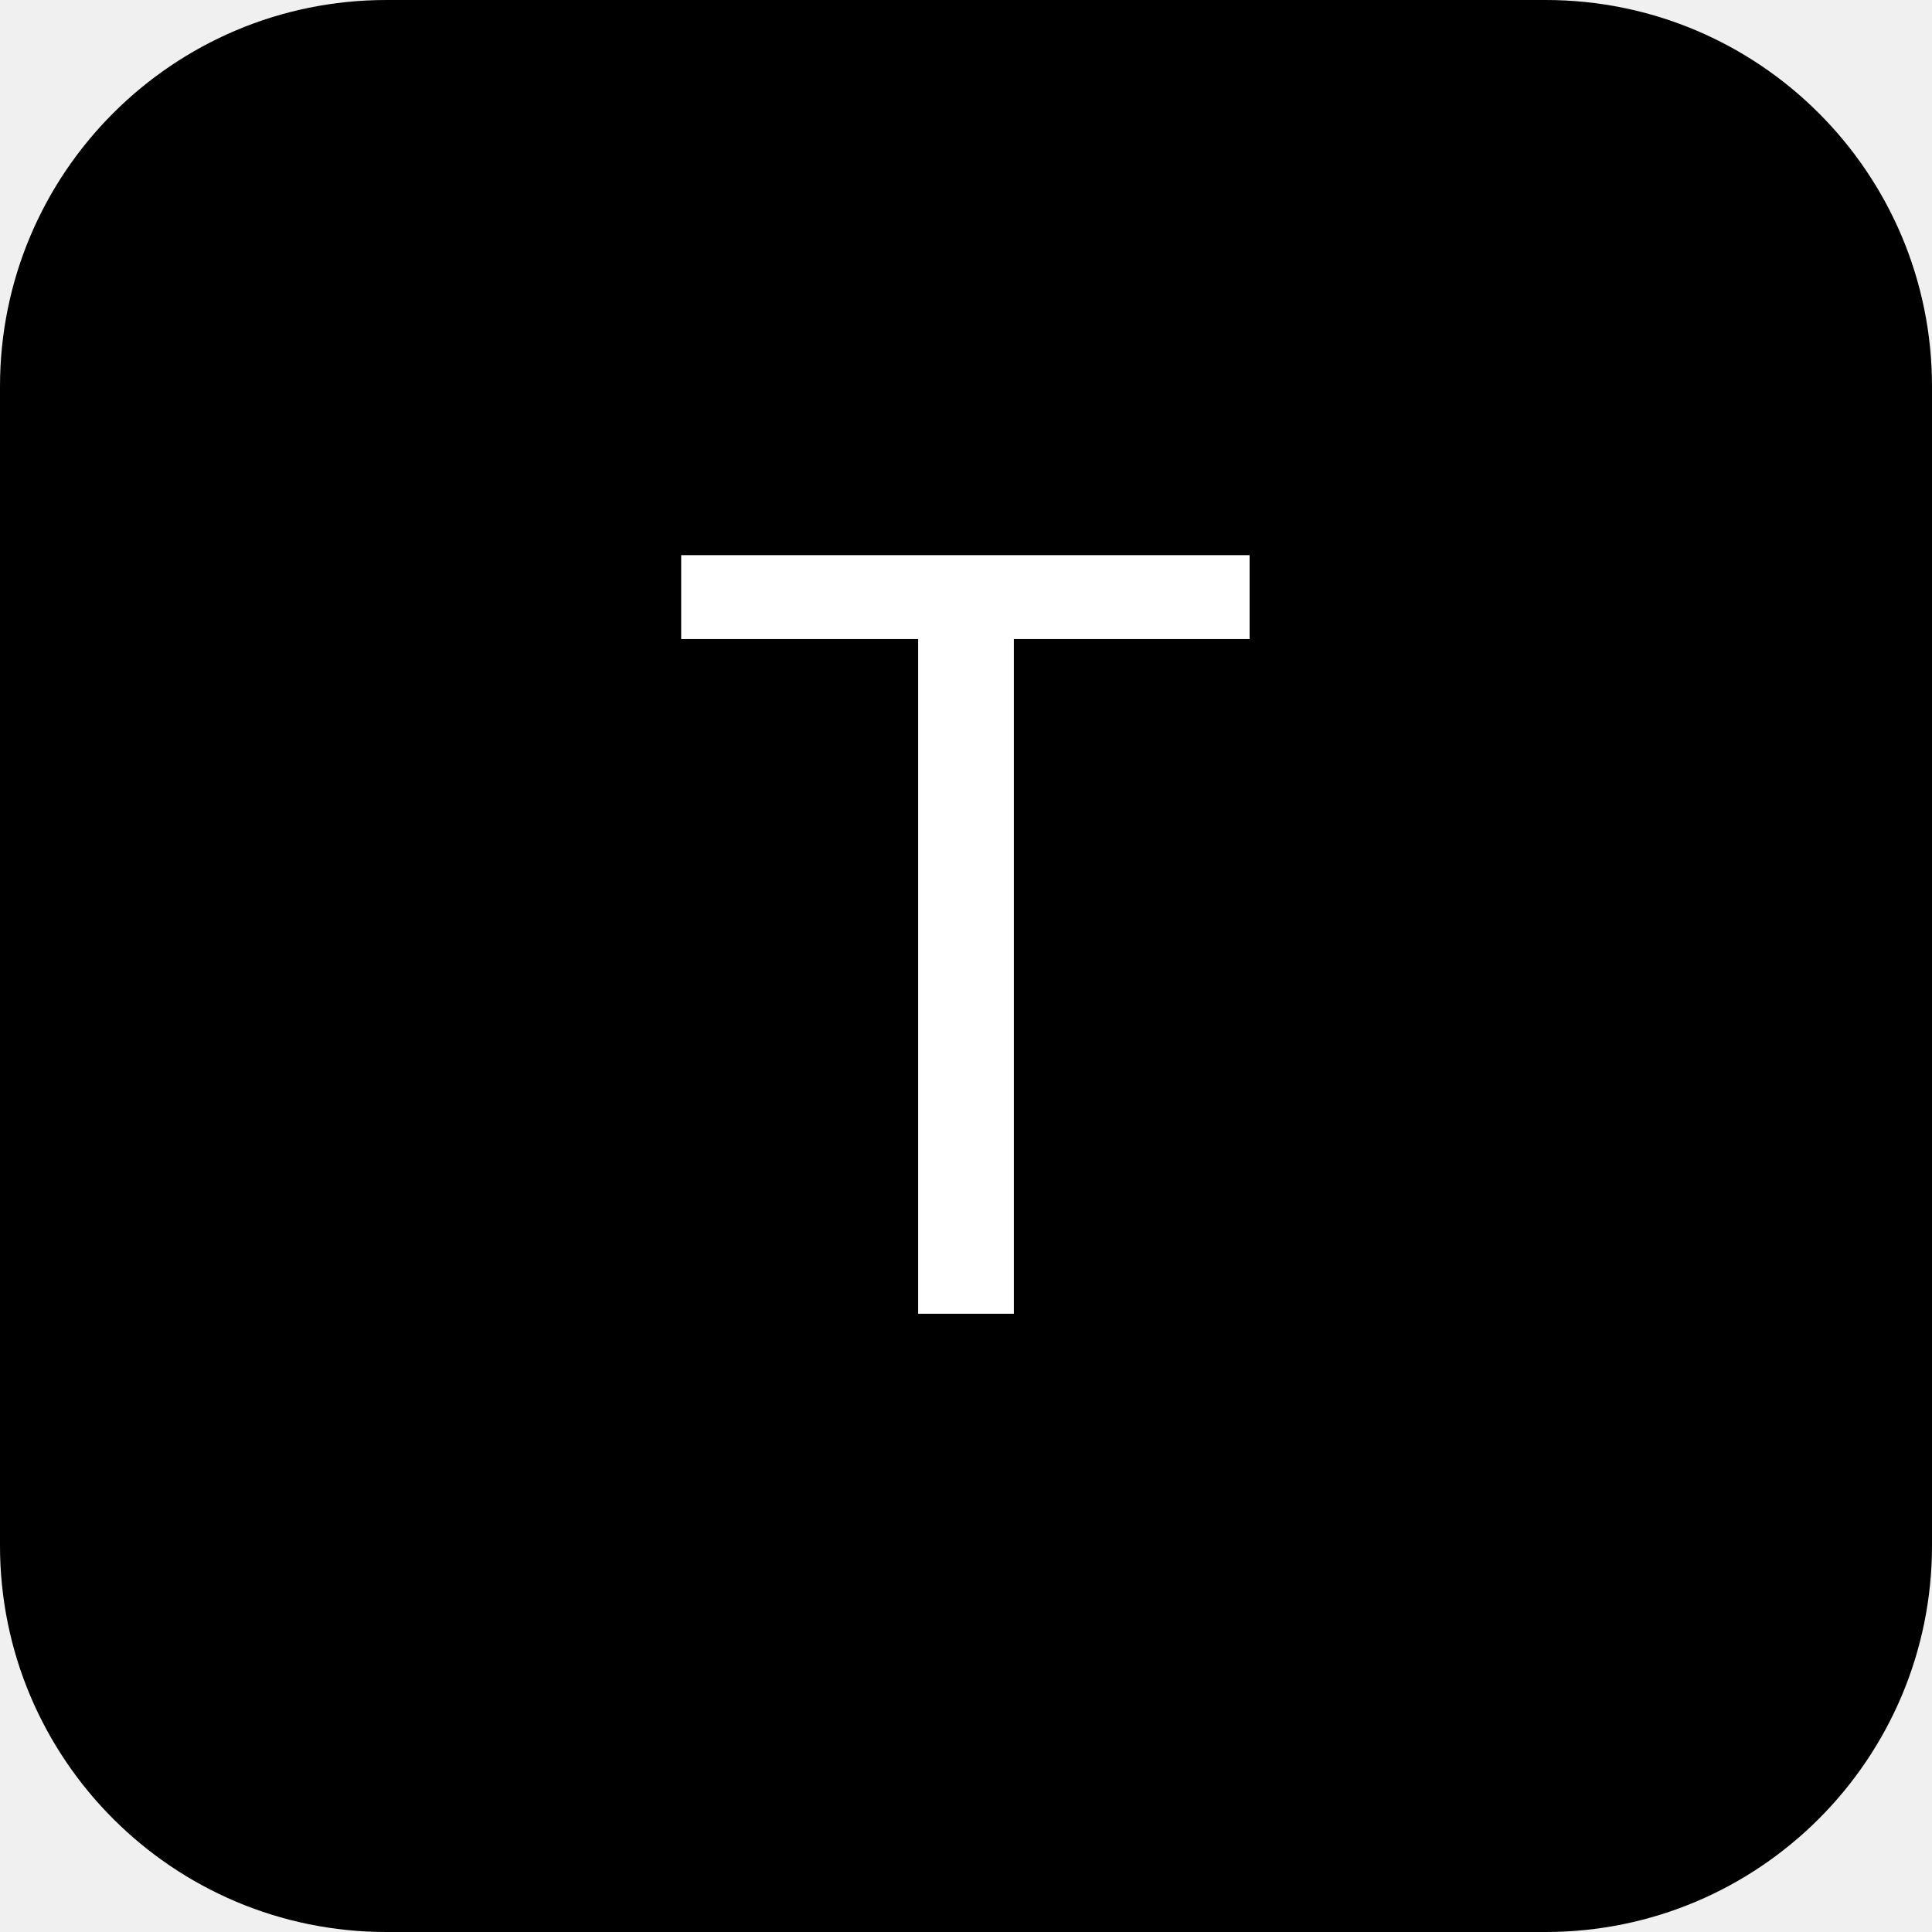
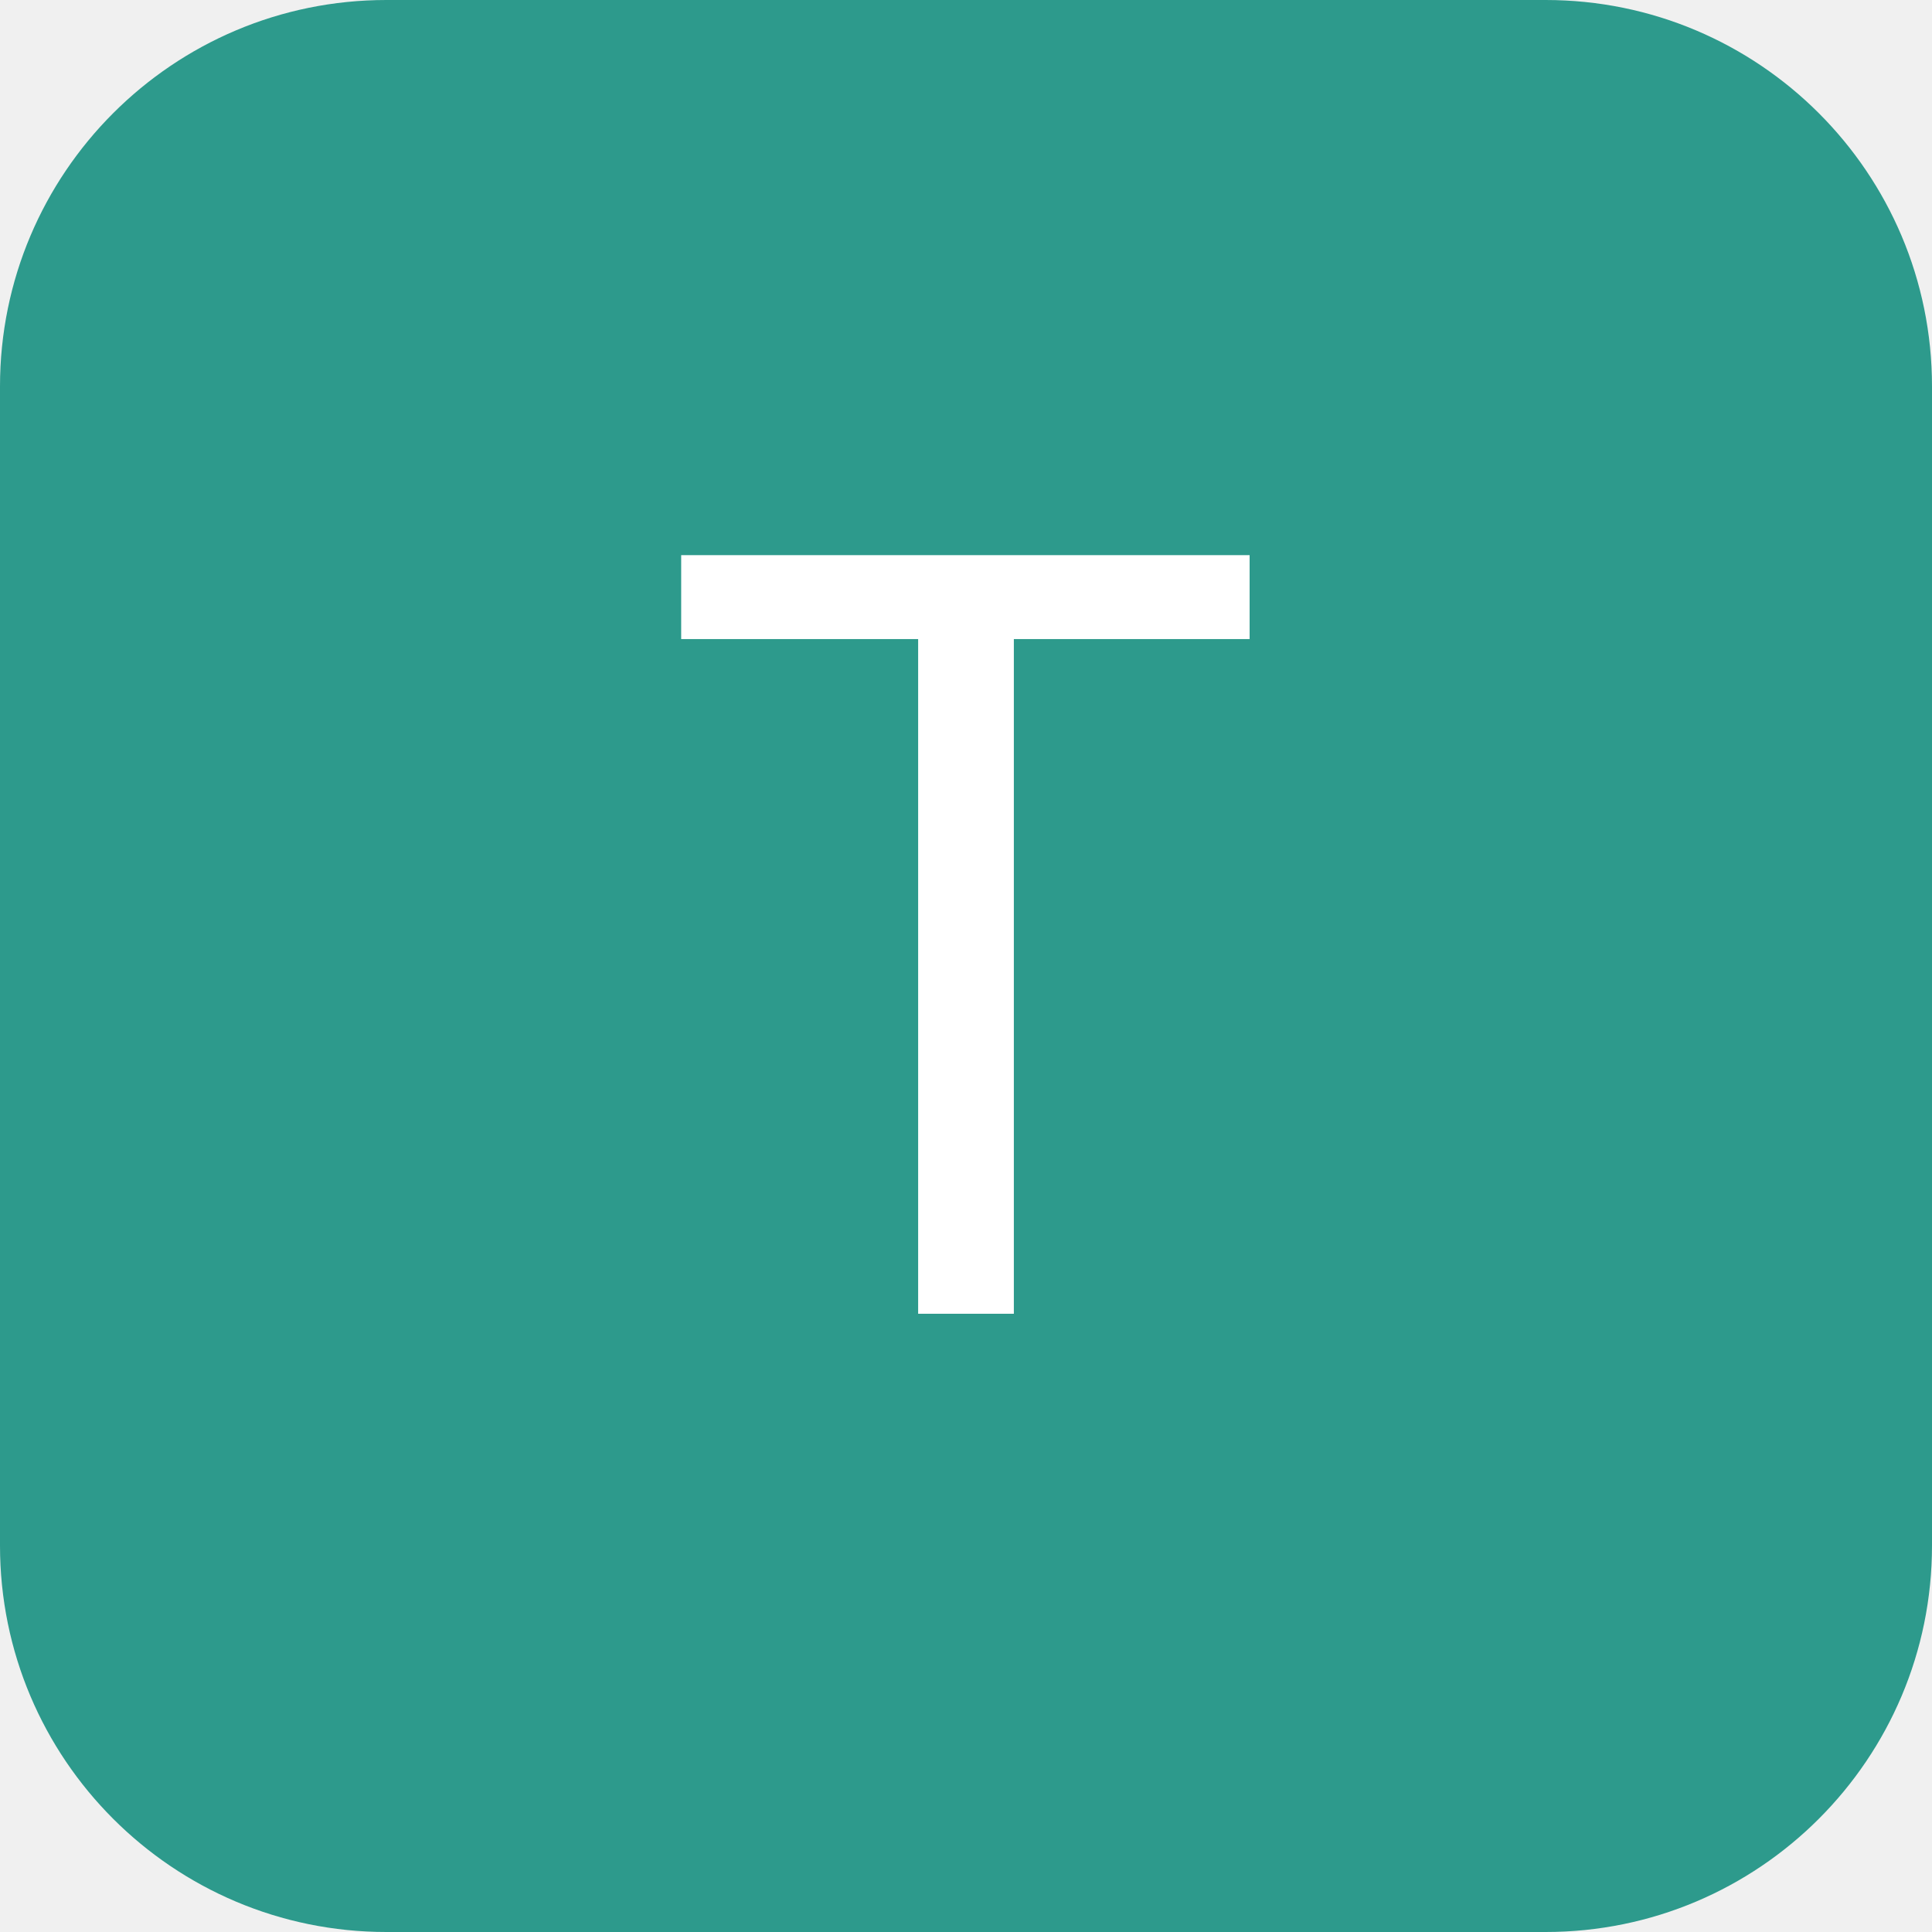
<svg xmlns="http://www.w3.org/2000/svg" viewBox="0 0 100 100">
-   <rect width="100" height="100" rx="20" fill="%232d9a8c" />
+   <rect width="100" height="100" rx="20" fill="#2d9a8c" />
  <text x="50" y="68" font-size="55" text-anchor="middle" fill="white" font-family="system-ui">T</text>
</svg>
